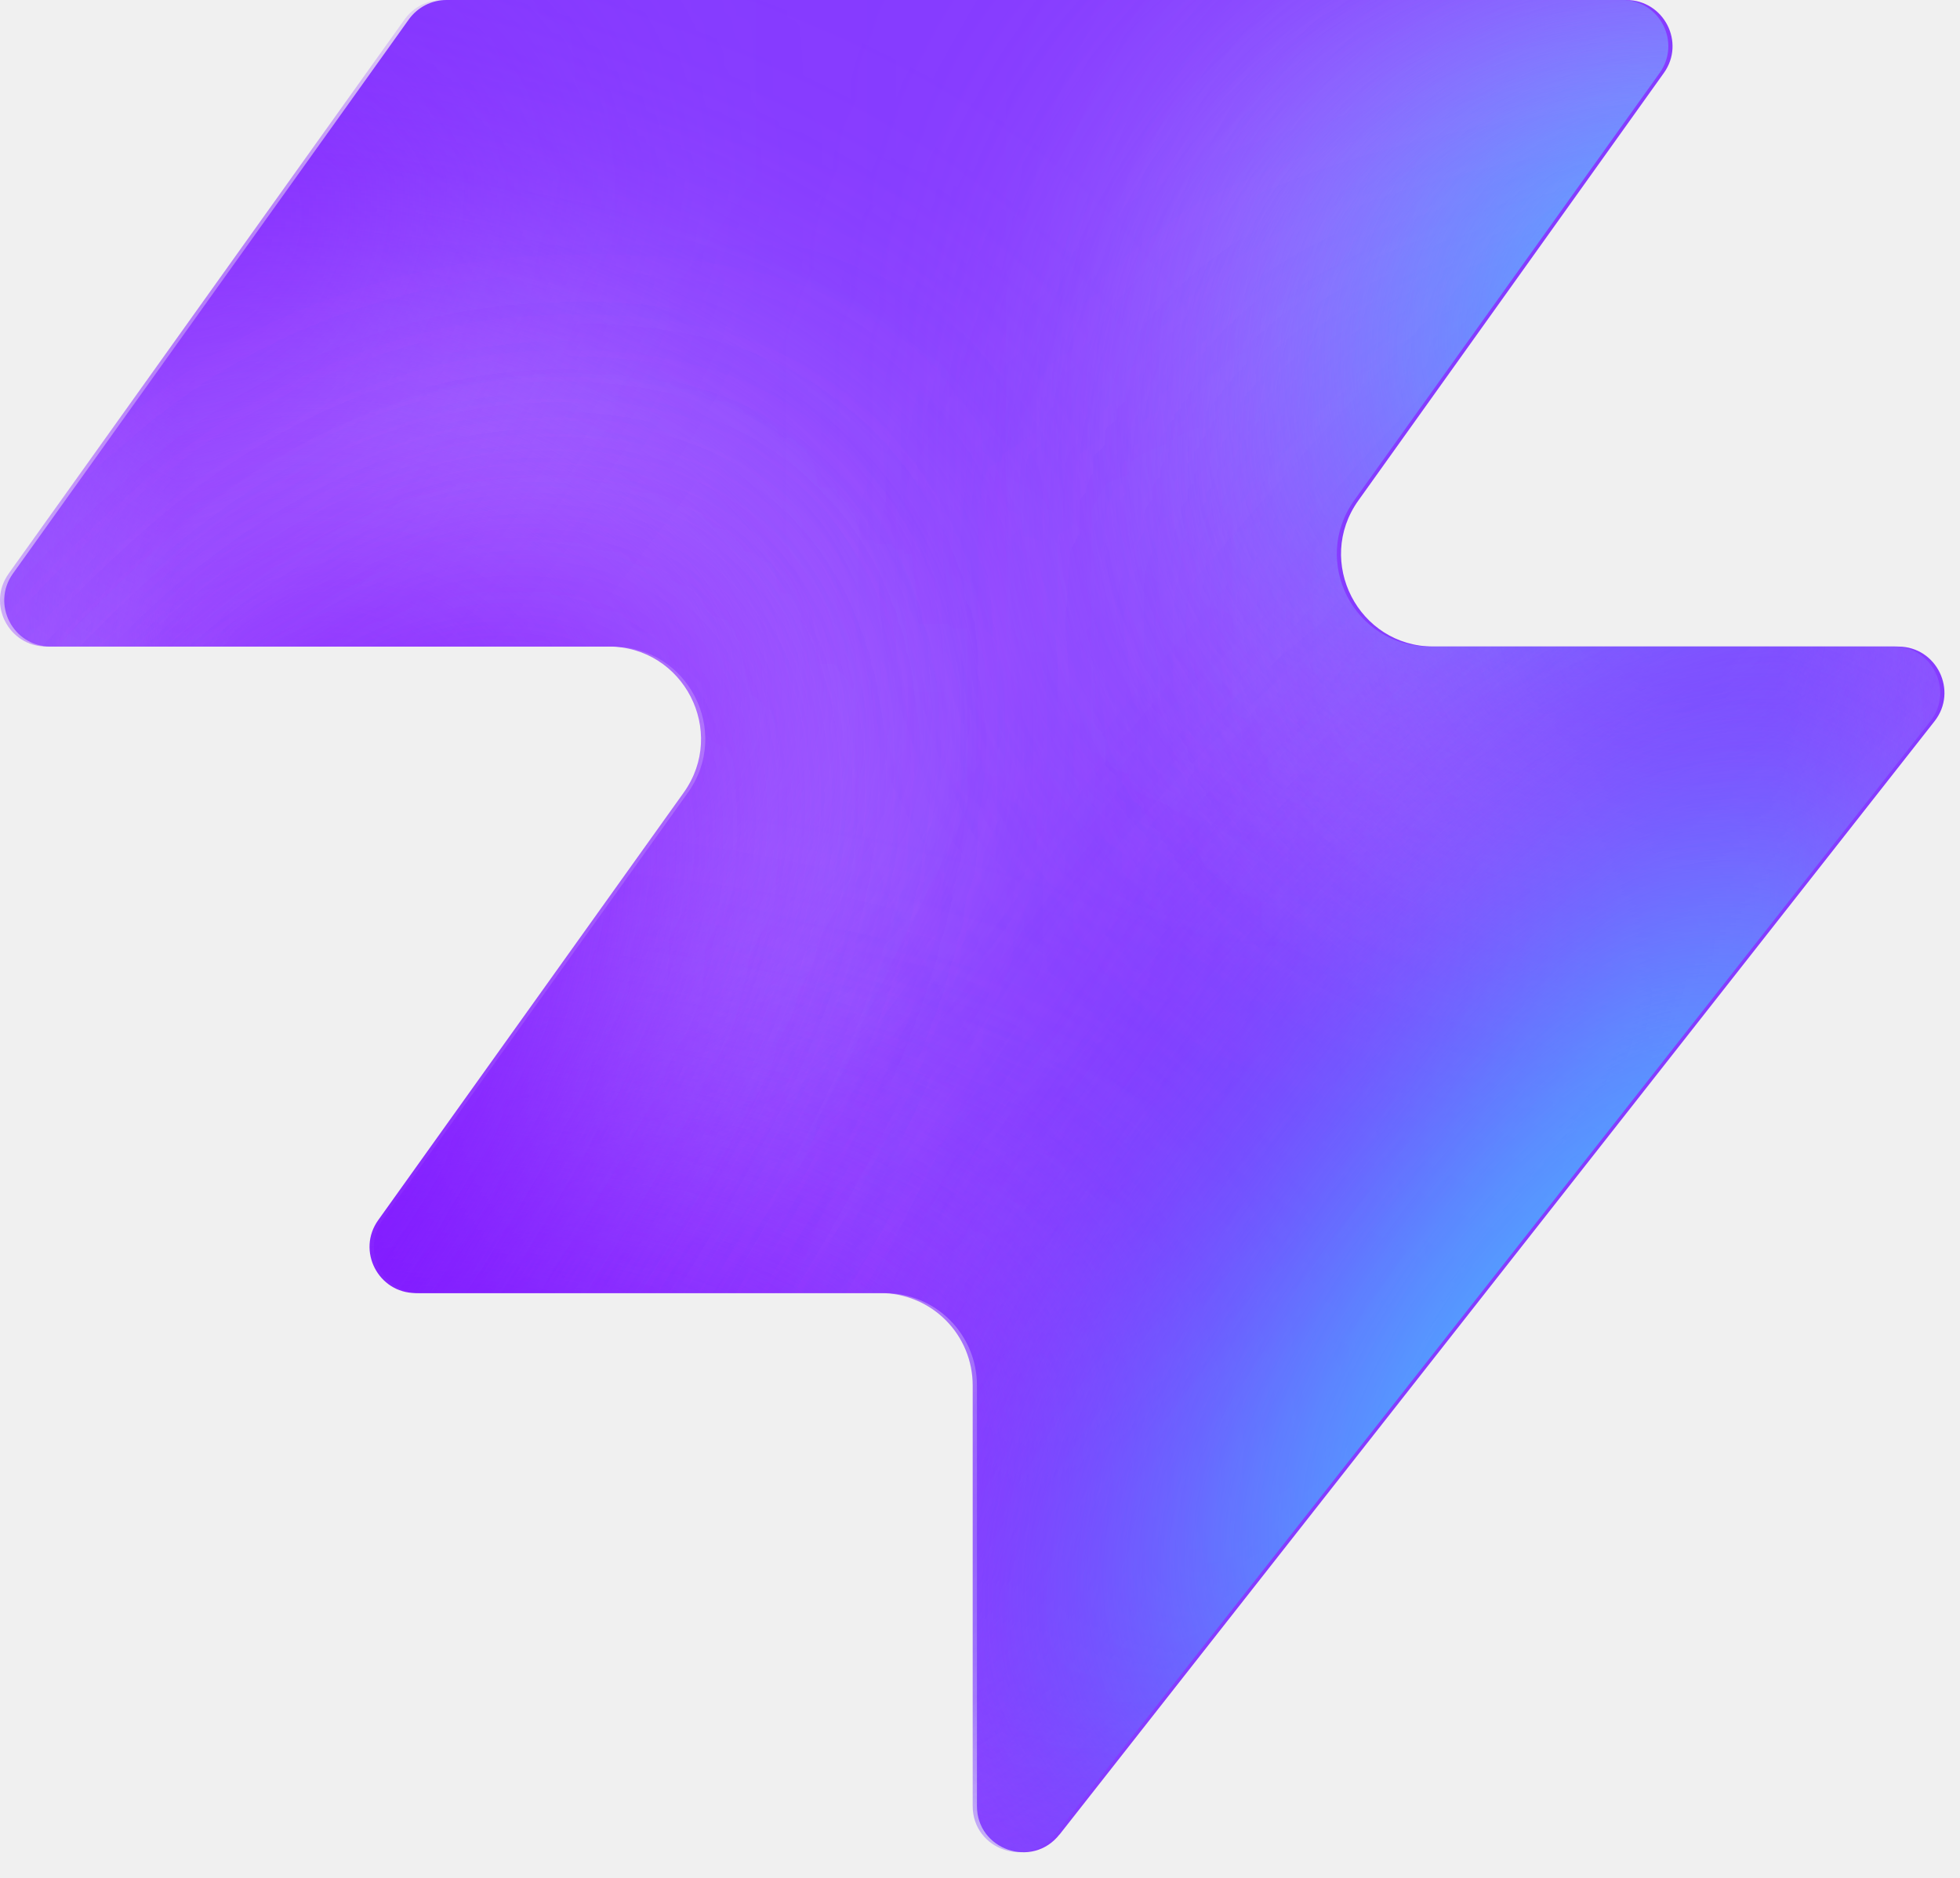
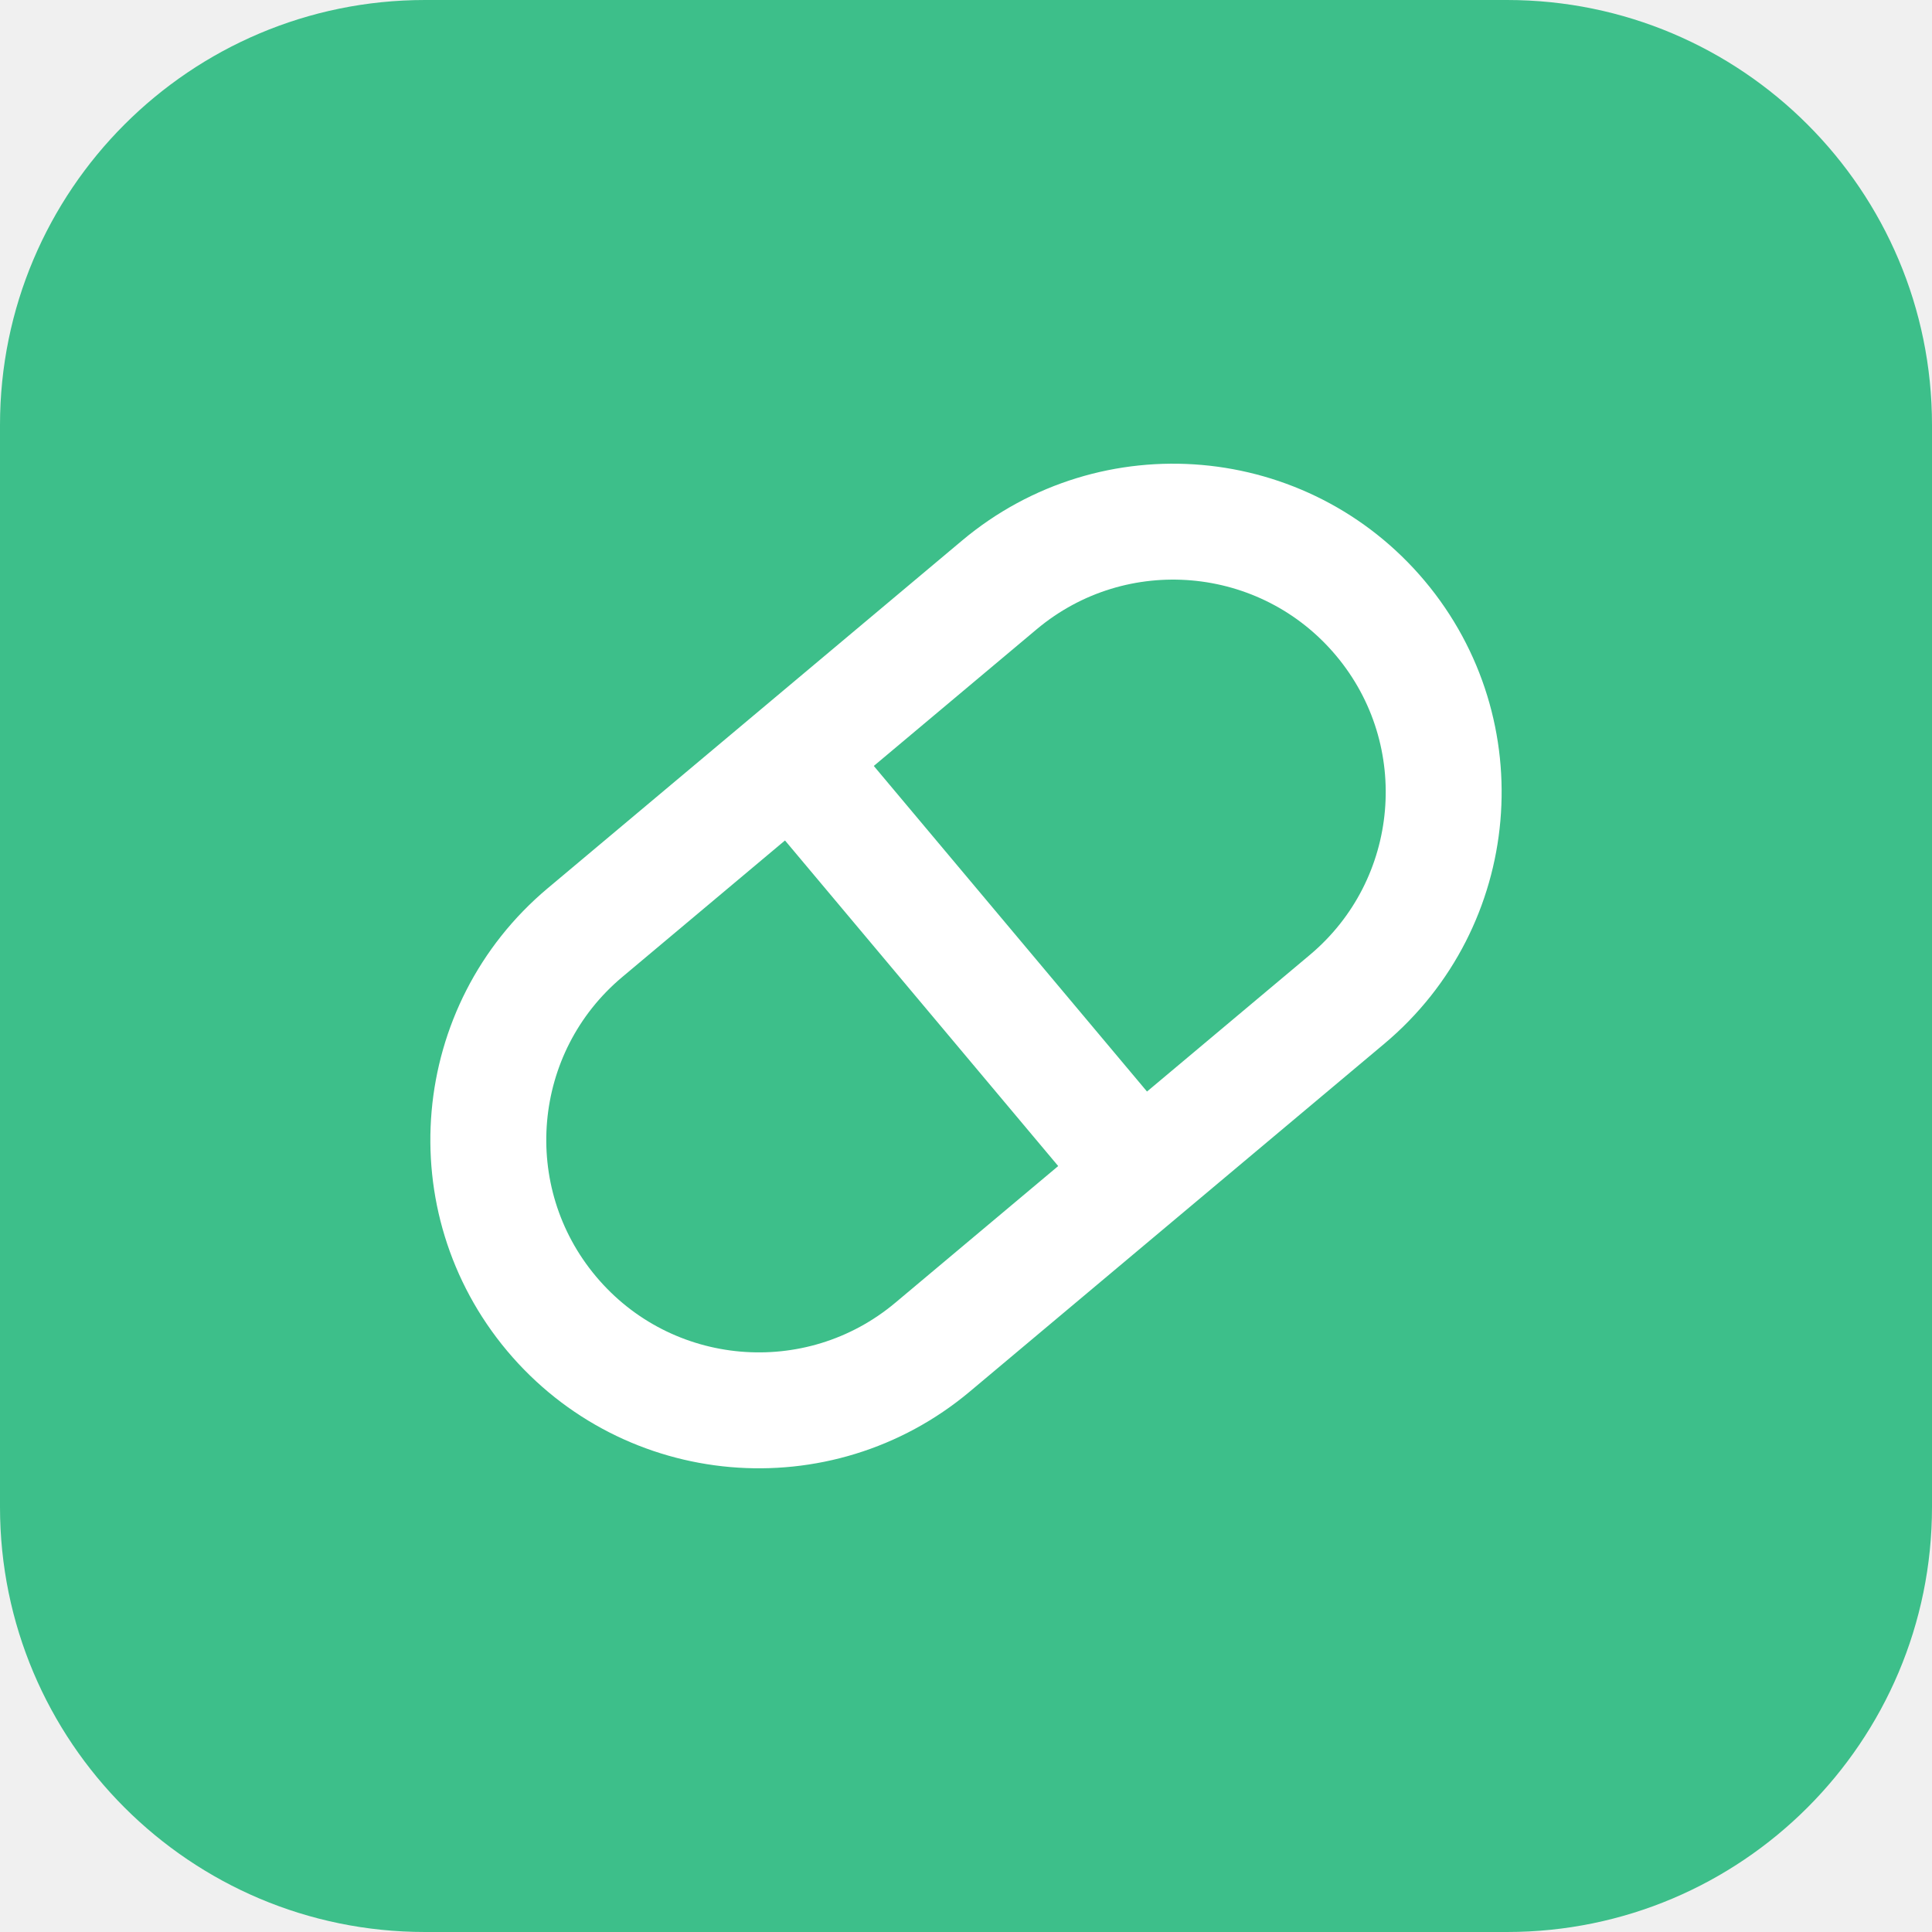
- <svg xmlns="http://www.w3.org/2000/svg" width="48" height="46" fill="none" viewBox="0 0 48 46">
-   <path fill="#863bff" d="M25.946 44.938c-.664.845-2.021.375-2.021-.698V33.937a2.26 2.26 0 0 0-2.262-2.262H10.287c-.92 0-1.456-1.04-.92-1.788l7.48-10.471c1.07-1.497 0-3.578-1.842-3.578H1.237c-.92 0-1.456-1.04-.92-1.788L10.013.474c.214-.297.556-.474.92-.474h28.894c.92 0 1.456 1.04.92 1.788l-7.48 10.471c-1.07 1.498 0 3.579 1.842 3.579h11.377c.943 0 1.473 1.088.89 1.83L25.947 44.94z" style="fill:#863bff;fill:color(display-p3 .525 .23 1);fill-opacity:1" />
-   <mask id="a" width="48" height="46" x="0" y="0" maskUnits="userSpaceOnUse" style="mask-type:alpha">
-     <path fill="#000" d="M25.842 44.938c-.664.844-2.021.375-2.021-.698V33.937a2.26 2.26 0 0 0-2.262-2.262H10.183c-.92 0-1.456-1.04-.92-1.788l7.48-10.471c1.07-1.498 0-3.579-1.842-3.579H1.133c-.92 0-1.456-1.04-.92-1.787L9.91.473c.214-.297.556-.474.92-.474h28.894c.92 0 1.456 1.04.92 1.788l-7.48 10.471c-1.07 1.498 0 3.578 1.842 3.578h11.377c.943 0 1.473 1.088.89 1.832L25.843 44.94z" style="fill:#000;fill-opacity:1" />
-   </mask>
-   <g mask="url(#a)">
-     <g filter="url(#b)">
-       <ellipse cx="5.508" cy="14.704" fill="#ede6ff" rx="5.508" ry="14.704" style="fill:#ede6ff;fill:color(display-p3 .927 .903 1);fill-opacity:1" transform="matrix(.00324 1 1 -.00324 -4.47 31.516)" />
-     </g>
-     <g filter="url(#c)">
-       <ellipse cx="10.399" cy="29.851" fill="#ede6ff" rx="10.399" ry="29.851" style="fill:#ede6ff;fill:color(display-p3 .927 .903 1);fill-opacity:1" transform="matrix(.00324 1 1 -.00324 -39.328 7.883)" />
-     </g>
-     <g filter="url(#d)">
-       <ellipse cx="5.508" cy="30.487" fill="#7e14ff" rx="5.508" ry="30.487" style="fill:#7e14ff;fill:color(display-p3 .492 .077 1);fill-opacity:1" transform="rotate(89.814 -25.913 -14.639)scale(1 -1)" />
-     </g>
-     <g filter="url(#e)">
-       <ellipse cx="5.508" cy="30.599" fill="#7e14ff" rx="5.508" ry="30.599" style="fill:#7e14ff;fill:color(display-p3 .492 .077 1);fill-opacity:1" transform="rotate(89.814 -32.644 -3.334)scale(1 -1)" />
-     </g>
-     <g filter="url(#f)">
-       <ellipse cx="5.508" cy="30.599" fill="#7e14ff" rx="5.508" ry="30.599" style="fill:#7e14ff;fill:color(display-p3 .492 .077 1);fill-opacity:1" transform="matrix(.00324 1 1 -.00324 -34.34 30.47)" />
-     </g>
-     <g filter="url(#g)">
-       <ellipse cx="14.072" cy="22.078" fill="#ede6ff" rx="14.072" ry="22.078" style="fill:#ede6ff;fill:color(display-p3 .927 .903 1);fill-opacity:1" transform="rotate(93.35 24.506 48.493)scale(-1 1)" />
-     </g>
-     <g filter="url(#h)">
-       <ellipse cx="3.47" cy="21.501" fill="#7e14ff" rx="3.47" ry="21.501" style="fill:#7e14ff;fill:color(display-p3 .492 .077 1);fill-opacity:1" transform="rotate(89.009 28.708 47.59)scale(-1 1)" />
-     </g>
-     <g filter="url(#i)">
-       <ellipse cx="3.47" cy="21.501" fill="#7e14ff" rx="3.47" ry="21.501" style="fill:#7e14ff;fill:color(display-p3 .492 .077 1);fill-opacity:1" transform="rotate(89.009 28.708 47.59)scale(-1 1)" />
-     </g>
-     <g filter="url(#j)">
-       <ellipse cx=".387" cy="8.972" fill="#7e14ff" rx="4.407" ry="29.108" style="fill:#7e14ff;fill:color(display-p3 .492 .077 1);fill-opacity:1" transform="rotate(39.51 .387 8.972)" />
-     </g>
-     <g filter="url(#k)">
-       <ellipse cx="47.523" cy="-6.092" fill="#7e14ff" rx="4.407" ry="29.108" style="fill:#7e14ff;fill:color(display-p3 .492 .077 1);fill-opacity:1" transform="rotate(37.892 47.523 -6.092)" />
-     </g>
-     <g filter="url(#l)">
-       <ellipse cx="41.412" cy="6.333" fill="#47bfff" rx="5.971" ry="9.665" style="fill:#47bfff;fill:color(display-p3 .28 .748 1);fill-opacity:1" transform="rotate(37.892 41.412 6.333)" />
-     </g>
-     <g filter="url(#m)">
-       <ellipse cx="-1.879" cy="38.332" fill="#7e14ff" rx="4.407" ry="29.108" style="fill:#7e14ff;fill:color(display-p3 .492 .077 1);fill-opacity:1" transform="rotate(37.892 -1.88 38.332)" />
-     </g>
-     <g filter="url(#n)">
-       <ellipse cx="-1.879" cy="38.332" fill="#7e14ff" rx="4.407" ry="29.108" style="fill:#7e14ff;fill:color(display-p3 .492 .077 1);fill-opacity:1" transform="rotate(37.892 -1.88 38.332)" />
-     </g>
-     <g filter="url(#o)">
-       <ellipse cx="35.651" cy="29.907" fill="#7e14ff" rx="4.407" ry="29.108" style="fill:#7e14ff;fill:color(display-p3 .492 .077 1);fill-opacity:1" transform="rotate(37.892 35.651 29.907)" />
-     </g>
-     <g filter="url(#p)">
-       <ellipse cx="38.418" cy="32.4" fill="#47bfff" rx="5.971" ry="15.297" style="fill:#47bfff;fill:color(display-p3 .28 .748 1);fill-opacity:1" transform="rotate(37.892 38.418 32.4)" />
-     </g>
+ <svg xmlns="http://www.w3.org/2000/svg" width="100" height="100" viewBox="0 0 100 100" fill="none">
+   <rect width="100" height="100" rx="22" fill="#3dbf8a" />
+   <g transform="rotate(-40, 50, 50)">
+     <rect x="22" y="36" width="56" height="28" rx="14" fill="none" stroke="white" stroke-width="6" />
+     <line x1="50" y1="36" x2="50" y2="64" stroke="white" stroke-width="6" />
  </g>
-   <defs>
-     <filter id="b" width="60.045" height="41.654" x="-19.77" y="16.149" color-interpolation-filters="sRGB" filterUnits="userSpaceOnUse">
-       <feFlood flood-opacity="0" result="BackgroundImageFix" />
-       <feBlend in="SourceGraphic" in2="BackgroundImageFix" result="shape" />
-       <feGaussianBlur result="effect1_foregroundBlur_2002_17158" stdDeviation="7.659" />
-     </filter>
-     <filter id="c" width="90.34" height="51.437" x="-54.613" y="-7.533" color-interpolation-filters="sRGB" filterUnits="userSpaceOnUse">
-       <feFlood flood-opacity="0" result="BackgroundImageFix" />
-       <feBlend in="SourceGraphic" in2="BackgroundImageFix" result="shape" />
-       <feGaussianBlur result="effect1_foregroundBlur_2002_17158" stdDeviation="7.659" />
-     </filter>
-     <filter id="d" width="79.355" height="29.4" x="-49.64" y="2.03" color-interpolation-filters="sRGB" filterUnits="userSpaceOnUse">
-       <feFlood flood-opacity="0" result="BackgroundImageFix" />
-       <feBlend in="SourceGraphic" in2="BackgroundImageFix" result="shape" />
-       <feGaussianBlur result="effect1_foregroundBlur_2002_17158" stdDeviation="4.596" />
-     </filter>
-     <filter id="e" width="79.579" height="29.4" x="-45.045" y="20.029" color-interpolation-filters="sRGB" filterUnits="userSpaceOnUse">
-       <feFlood flood-opacity="0" result="BackgroundImageFix" />
-       <feBlend in="SourceGraphic" in2="BackgroundImageFix" result="shape" />
-       <feGaussianBlur result="effect1_foregroundBlur_2002_17158" stdDeviation="4.596" />
-     </filter>
-     <filter id="f" width="79.579" height="29.4" x="-43.513" y="21.178" color-interpolation-filters="sRGB" filterUnits="userSpaceOnUse">
-       <feFlood flood-opacity="0" result="BackgroundImageFix" />
-       <feBlend in="SourceGraphic" in2="BackgroundImageFix" result="shape" />
-       <feGaussianBlur result="effect1_foregroundBlur_2002_17158" stdDeviation="4.596" />
-     </filter>
-     <filter id="g" width="74.749" height="58.852" x="15.756" y="-17.901" color-interpolation-filters="sRGB" filterUnits="userSpaceOnUse">
-       <feFlood flood-opacity="0" result="BackgroundImageFix" />
-       <feBlend in="SourceGraphic" in2="BackgroundImageFix" result="shape" />
-       <feGaussianBlur result="effect1_foregroundBlur_2002_17158" stdDeviation="7.659" />
-     </filter>
-     <filter id="h" width="61.377" height="25.362" x="23.548" y="2.284" color-interpolation-filters="sRGB" filterUnits="userSpaceOnUse">
-       <feFlood flood-opacity="0" result="BackgroundImageFix" />
-       <feBlend in="SourceGraphic" in2="BackgroundImageFix" result="shape" />
-       <feGaussianBlur result="effect1_foregroundBlur_2002_17158" stdDeviation="4.596" />
-     </filter>
-     <filter id="i" width="61.377" height="25.362" x="23.548" y="2.284" color-interpolation-filters="sRGB" filterUnits="userSpaceOnUse">
-       <feFlood flood-opacity="0" result="BackgroundImageFix" />
-       <feBlend in="SourceGraphic" in2="BackgroundImageFix" result="shape" />
-       <feGaussianBlur result="effect1_foregroundBlur_2002_17158" stdDeviation="4.596" />
-     </filter>
-     <filter id="j" width="56.045" height="63.649" x="-27.636" y="-22.853" color-interpolation-filters="sRGB" filterUnits="userSpaceOnUse">
-       <feFlood flood-opacity="0" result="BackgroundImageFix" />
-       <feBlend in="SourceGraphic" in2="BackgroundImageFix" result="shape" />
-       <feGaussianBlur result="effect1_foregroundBlur_2002_17158" stdDeviation="4.596" />
-     </filter>
-     <filter id="k" width="54.814" height="64.646" x="20.116" y="-38.415" color-interpolation-filters="sRGB" filterUnits="userSpaceOnUse">
-       <feFlood flood-opacity="0" result="BackgroundImageFix" />
-       <feBlend in="SourceGraphic" in2="BackgroundImageFix" result="shape" />
-       <feGaussianBlur result="effect1_foregroundBlur_2002_17158" stdDeviation="4.596" />
-     </filter>
-     <filter id="l" width="33.541" height="35.313" x="24.641" y="-11.323" color-interpolation-filters="sRGB" filterUnits="userSpaceOnUse">
-       <feFlood flood-opacity="0" result="BackgroundImageFix" />
-       <feBlend in="SourceGraphic" in2="BackgroundImageFix" result="shape" />
-       <feGaussianBlur result="effect1_foregroundBlur_2002_17158" stdDeviation="4.596" />
-     </filter>
-     <filter id="m" width="54.814" height="64.646" x="-29.286" y="6.009" color-interpolation-filters="sRGB" filterUnits="userSpaceOnUse">
-       <feFlood flood-opacity="0" result="BackgroundImageFix" />
-       <feBlend in="SourceGraphic" in2="BackgroundImageFix" result="shape" />
-       <feGaussianBlur result="effect1_foregroundBlur_2002_17158" stdDeviation="4.596" />
-     </filter>
-     <filter id="n" width="54.814" height="64.646" x="-29.286" y="6.009" color-interpolation-filters="sRGB" filterUnits="userSpaceOnUse">
-       <feFlood flood-opacity="0" result="BackgroundImageFix" />
-       <feBlend in="SourceGraphic" in2="BackgroundImageFix" result="shape" />
-       <feGaussianBlur result="effect1_foregroundBlur_2002_17158" stdDeviation="4.596" />
-     </filter>
-     <filter id="o" width="54.814" height="64.646" x="8.244" y="-2.416" color-interpolation-filters="sRGB" filterUnits="userSpaceOnUse">
-       <feFlood flood-opacity="0" result="BackgroundImageFix" />
-       <feBlend in="SourceGraphic" in2="BackgroundImageFix" result="shape" />
-       <feGaussianBlur result="effect1_foregroundBlur_2002_17158" stdDeviation="4.596" />
-     </filter>
-     <filter id="p" width="39.409" height="43.623" x="18.713" y="10.588" color-interpolation-filters="sRGB" filterUnits="userSpaceOnUse">
-       <feFlood flood-opacity="0" result="BackgroundImageFix" />
-       <feBlend in="SourceGraphic" in2="BackgroundImageFix" result="shape" />
-       <feGaussianBlur result="effect1_foregroundBlur_2002_17158" stdDeviation="4.596" />
-     </filter>
-   </defs>
</svg>
